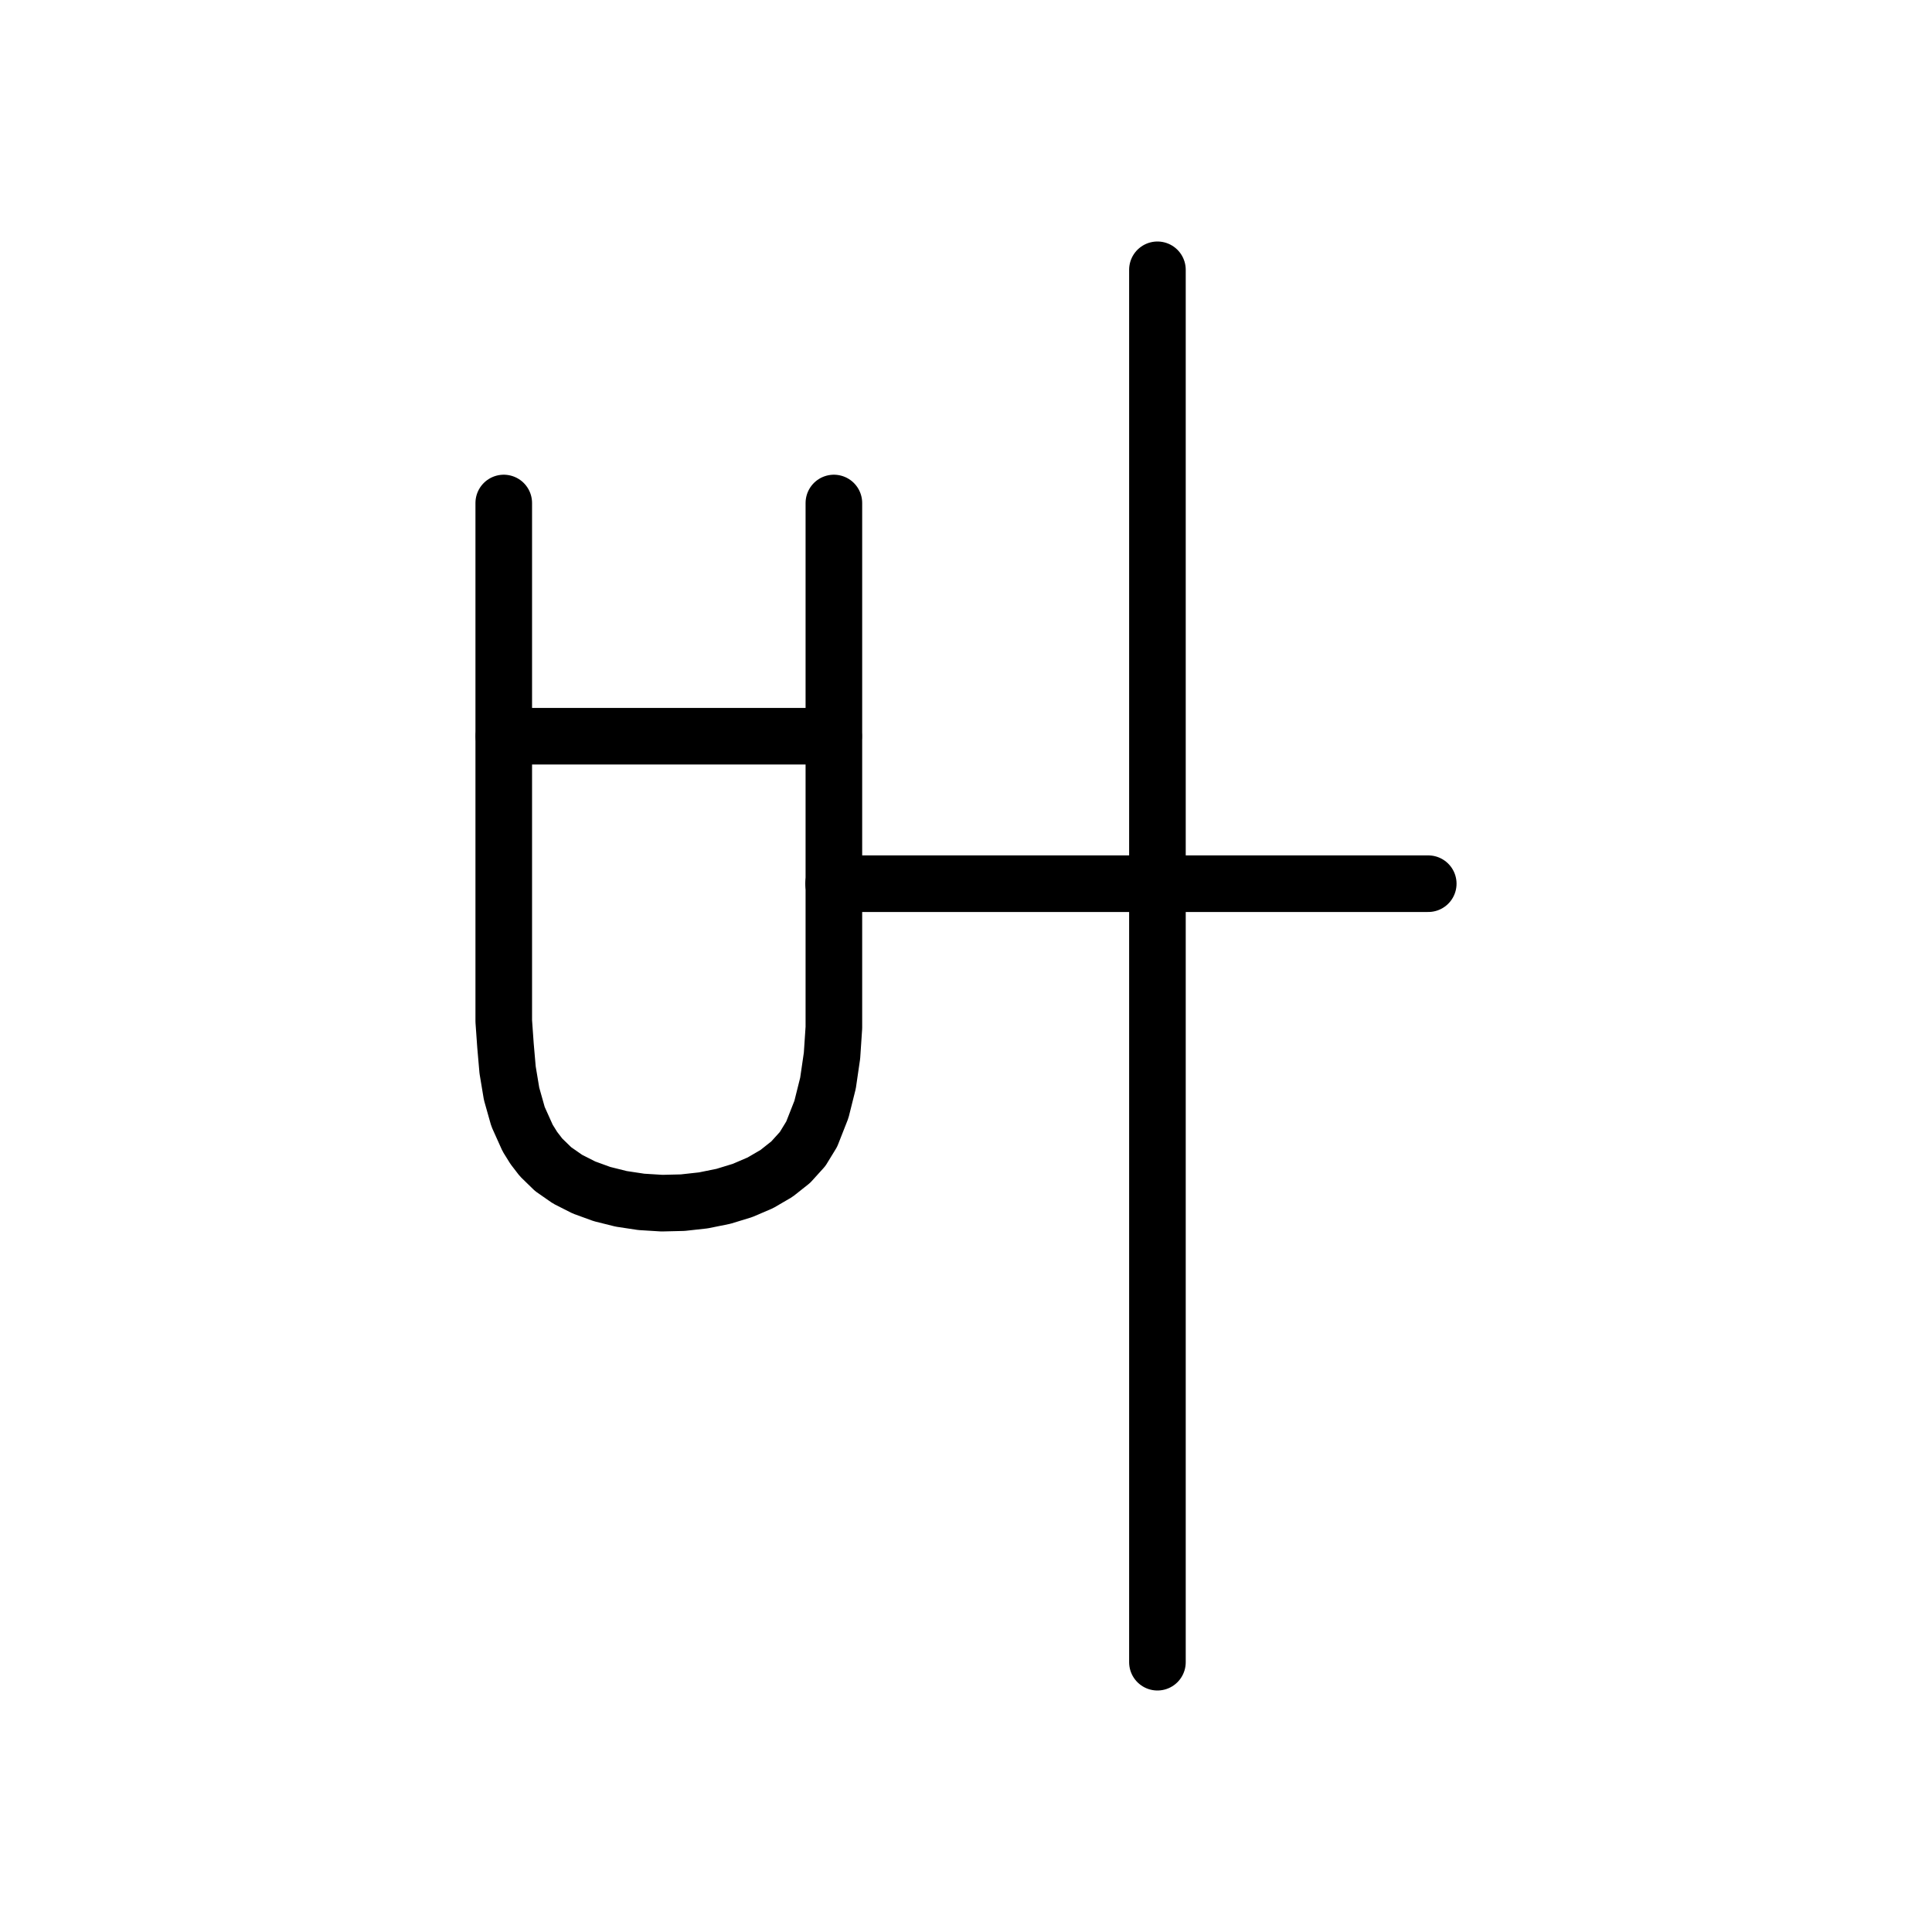
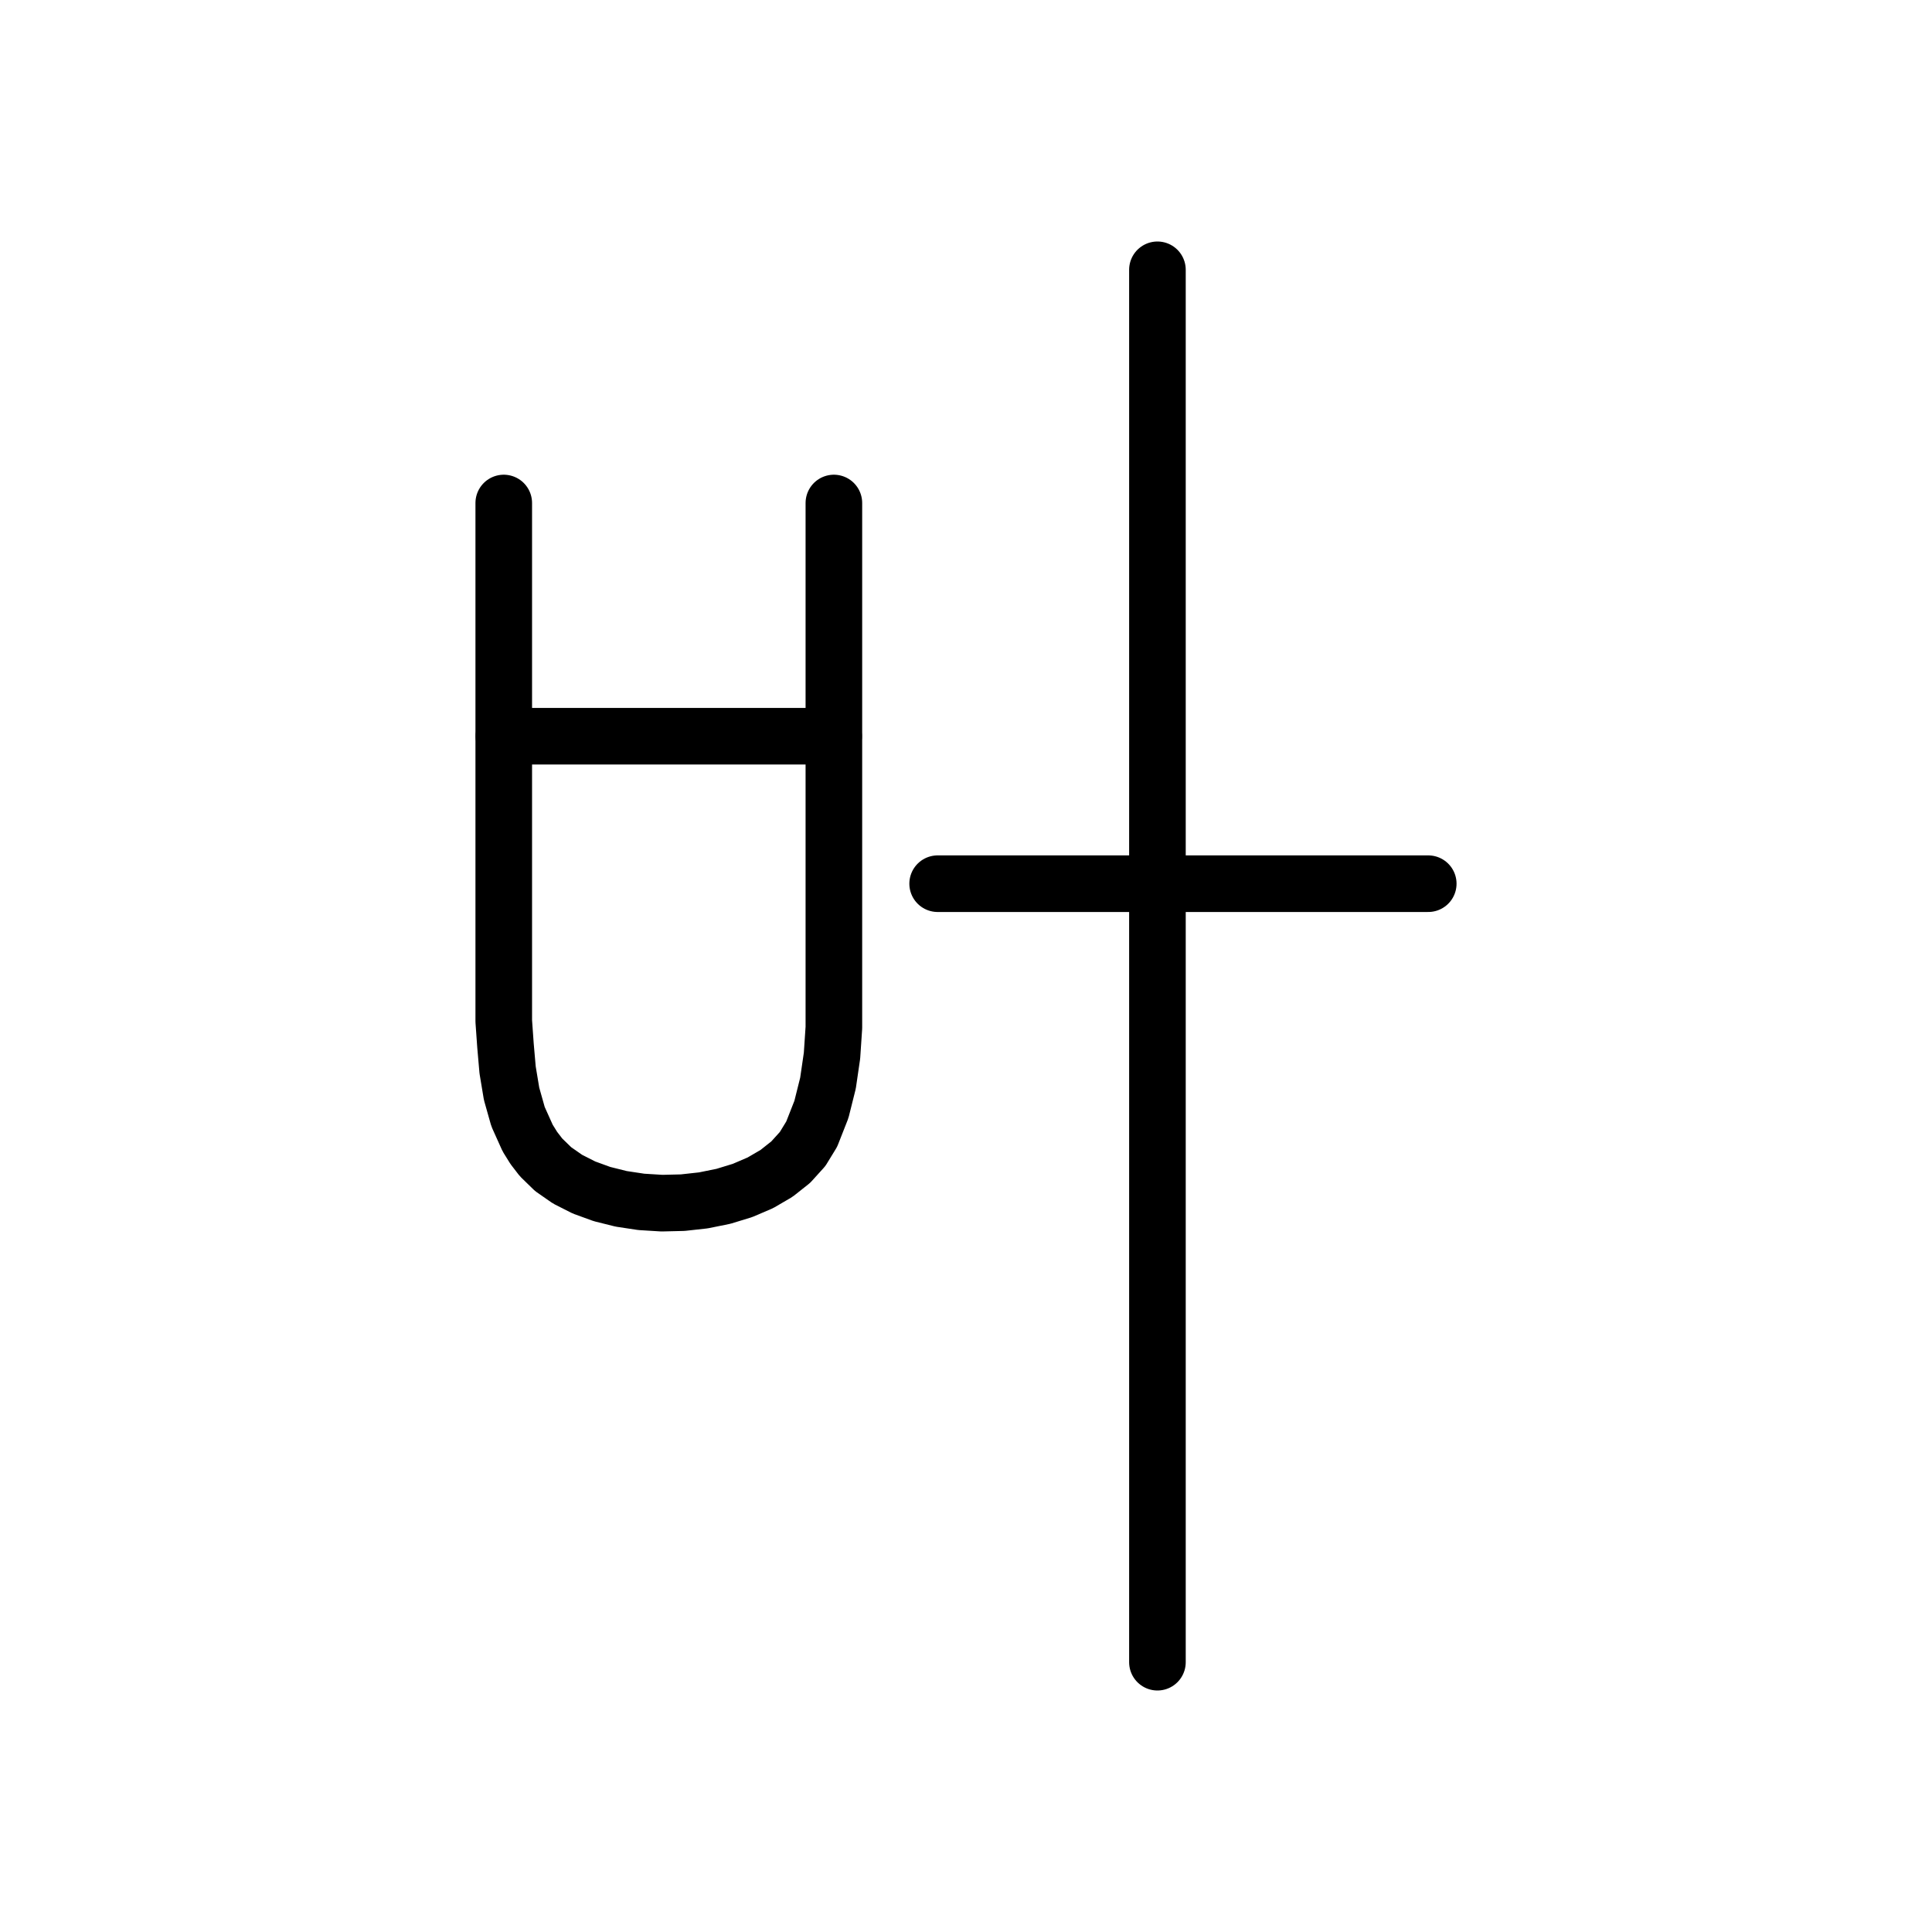
<svg xmlns="http://www.w3.org/2000/svg" viewBox="0 0 1024 1024" data-codepoint="U+3F978" data-advance="1024" data-schema="seal-centerline-1">
  <g transform="matrix(1 0 0 -1 0 832)" fill="none" stroke="#000" stroke-width="30" stroke-linecap="round" stroke-linejoin="round">
    <path id="stroke-1" d="M 267.098 441.788 L 441.84 441.788" />
-     <path id="stroke-2" d="M 441.84 363.626 L 757.0 363.626" />
+     <path id="stroke-2" d="M 496.973 363.626 L 757.0 363.626" />
    <path id="stroke-3" d="M 267.0 565.393 L 267.0 441.788 L 267.0 315.496 L 267.0 290.789 L 267.915 277.868 L 269.04 264.935 L 271.146 252.265 L 274.573 240.132 L 279.665 228.812 L 282.941 223.542 L 286.762 218.579 L 293.179 212.333 L 300.827 207.008 L 309.515 202.607 L 319.052 199.133 L 329.247 196.588 L 339.909 194.977 L 350.848 194.302 L 361.871 194.566 L 372.789 195.773 L 383.411 197.925 L 393.544 201.027 L 403 205.08 L 411.585 210.088 L 419.11 216.055 L 425.384 222.983 L 430.215 230.875 L 435.367 243.976 L 438.854 257.92 L 440.978 272.46 L 441.973 287.346 L 441.973 317.16 L 441.973 345.374 L 441.973 458.382 L 441.973 565.393" />
    <path id="stroke-4" d="M 613.462 689.0 L 613.462 -49.0" />
  </g>
</svg>
